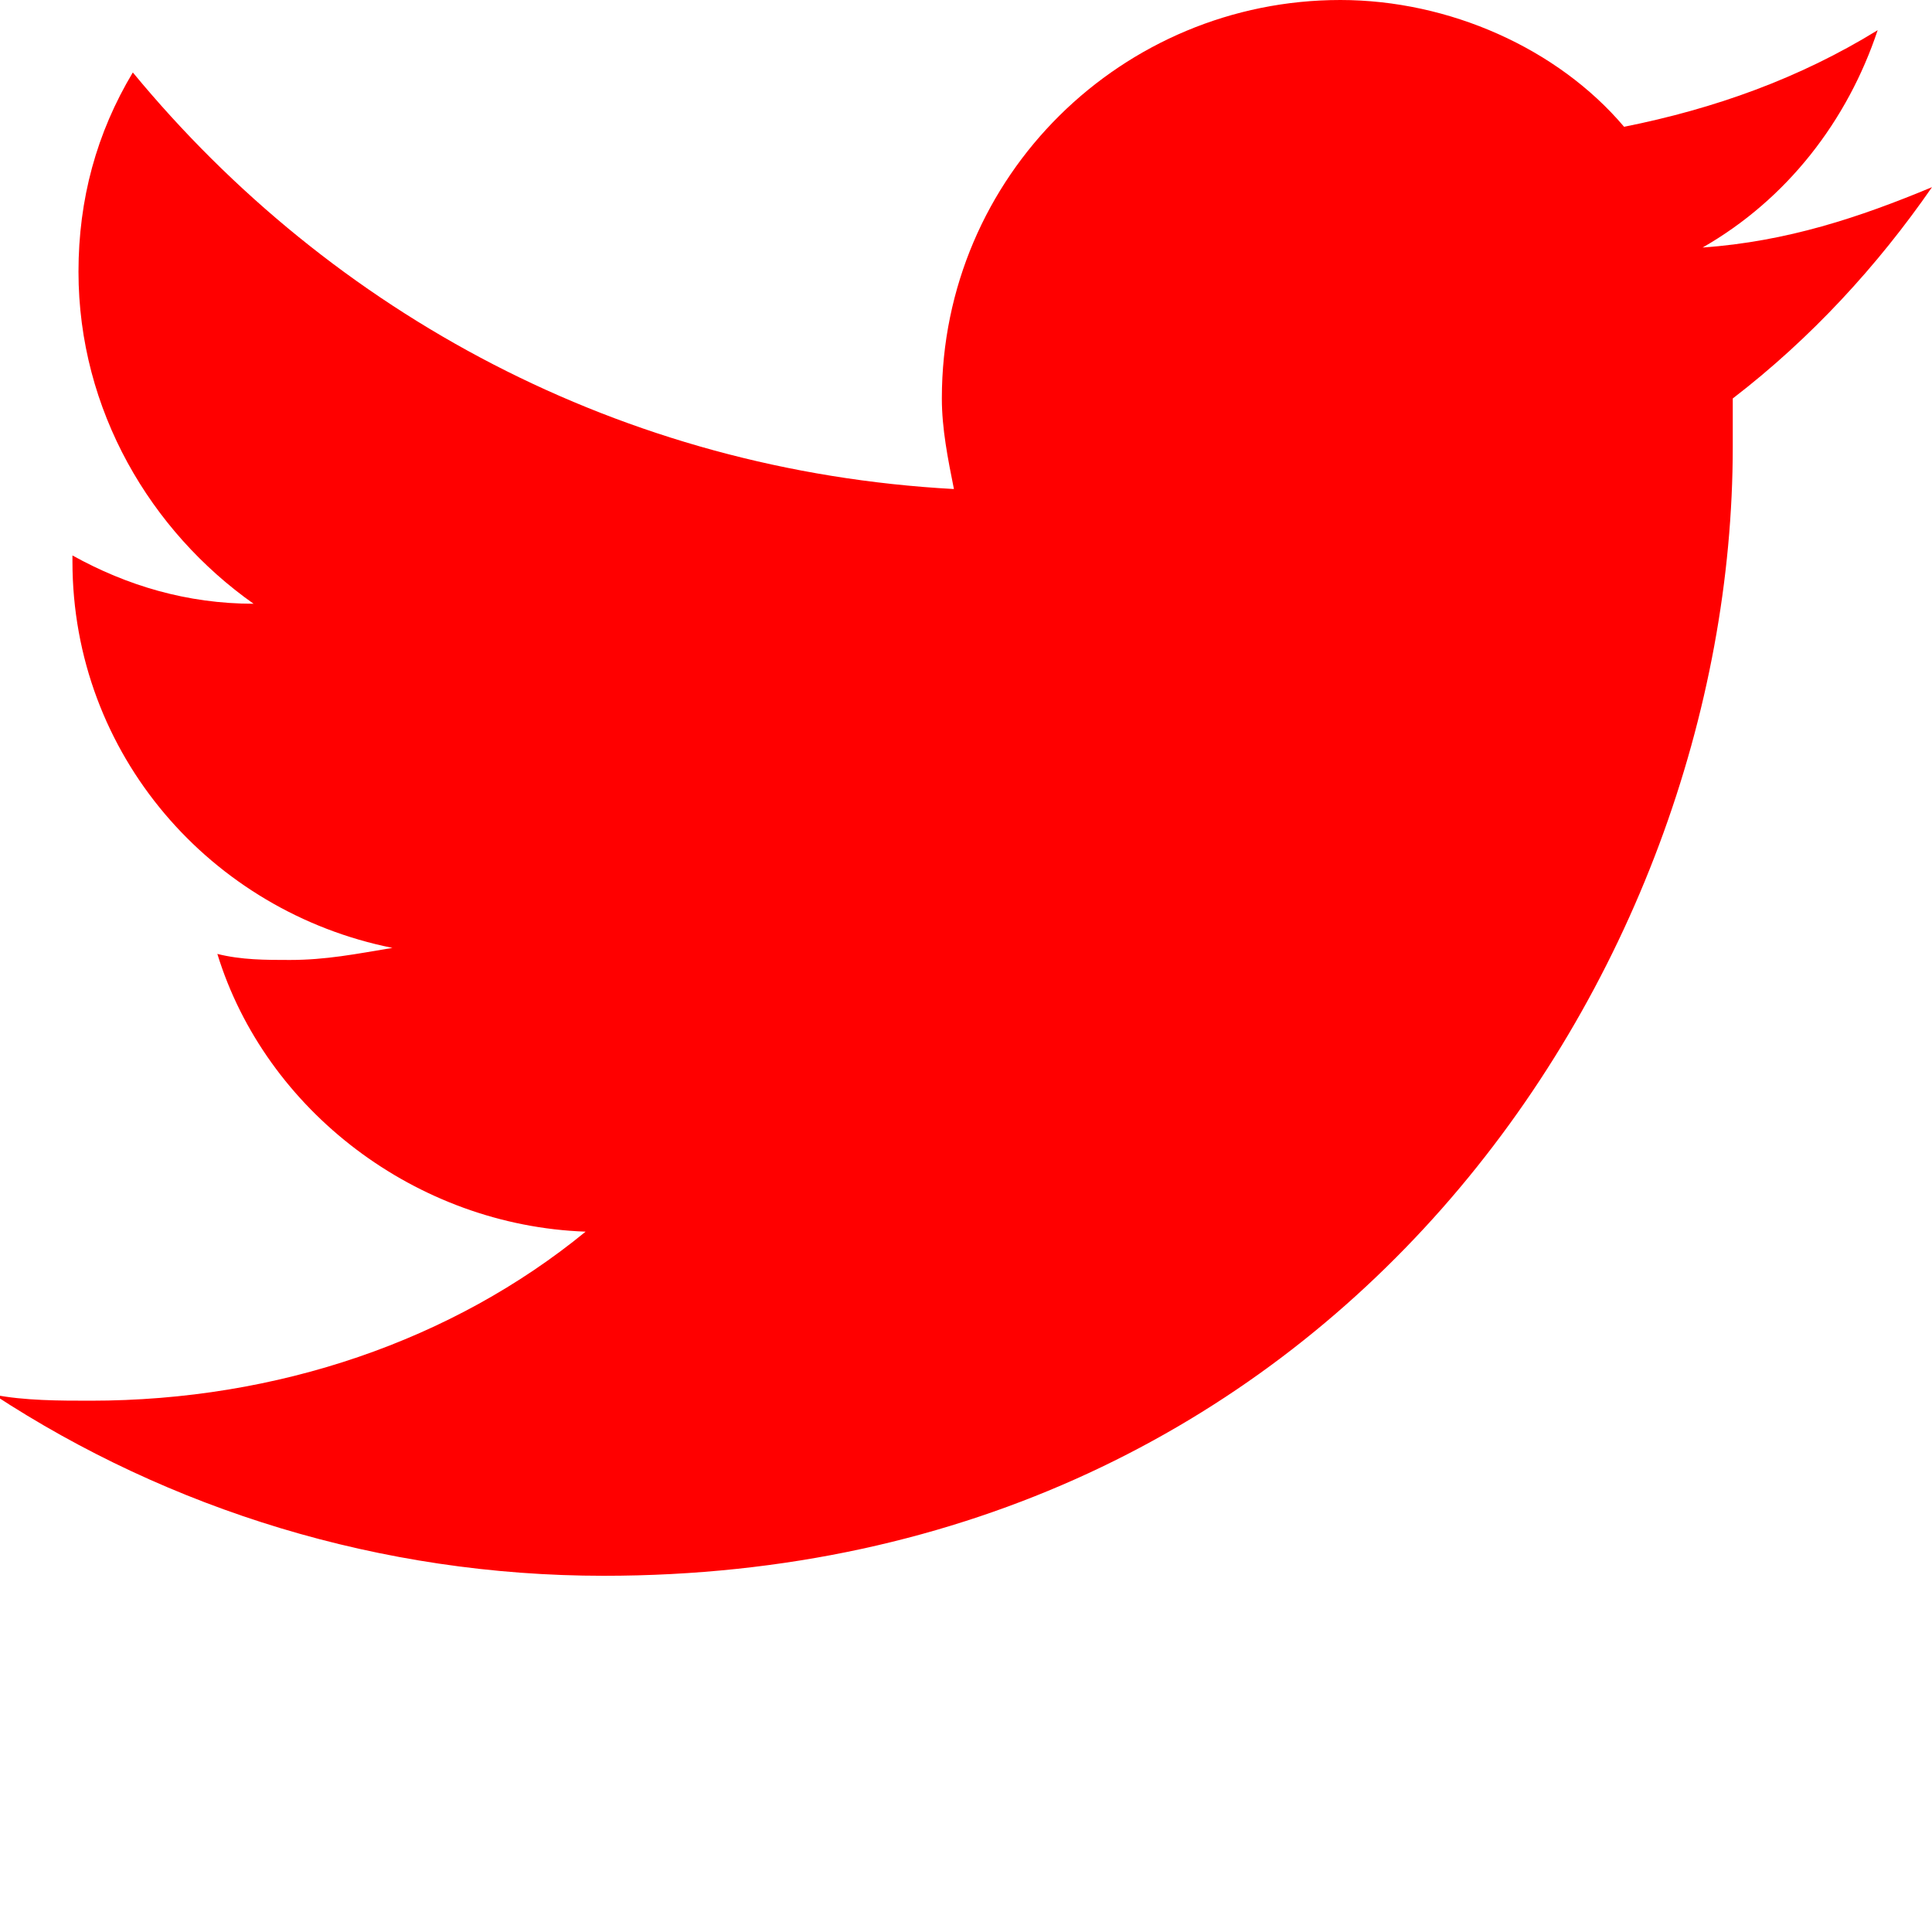
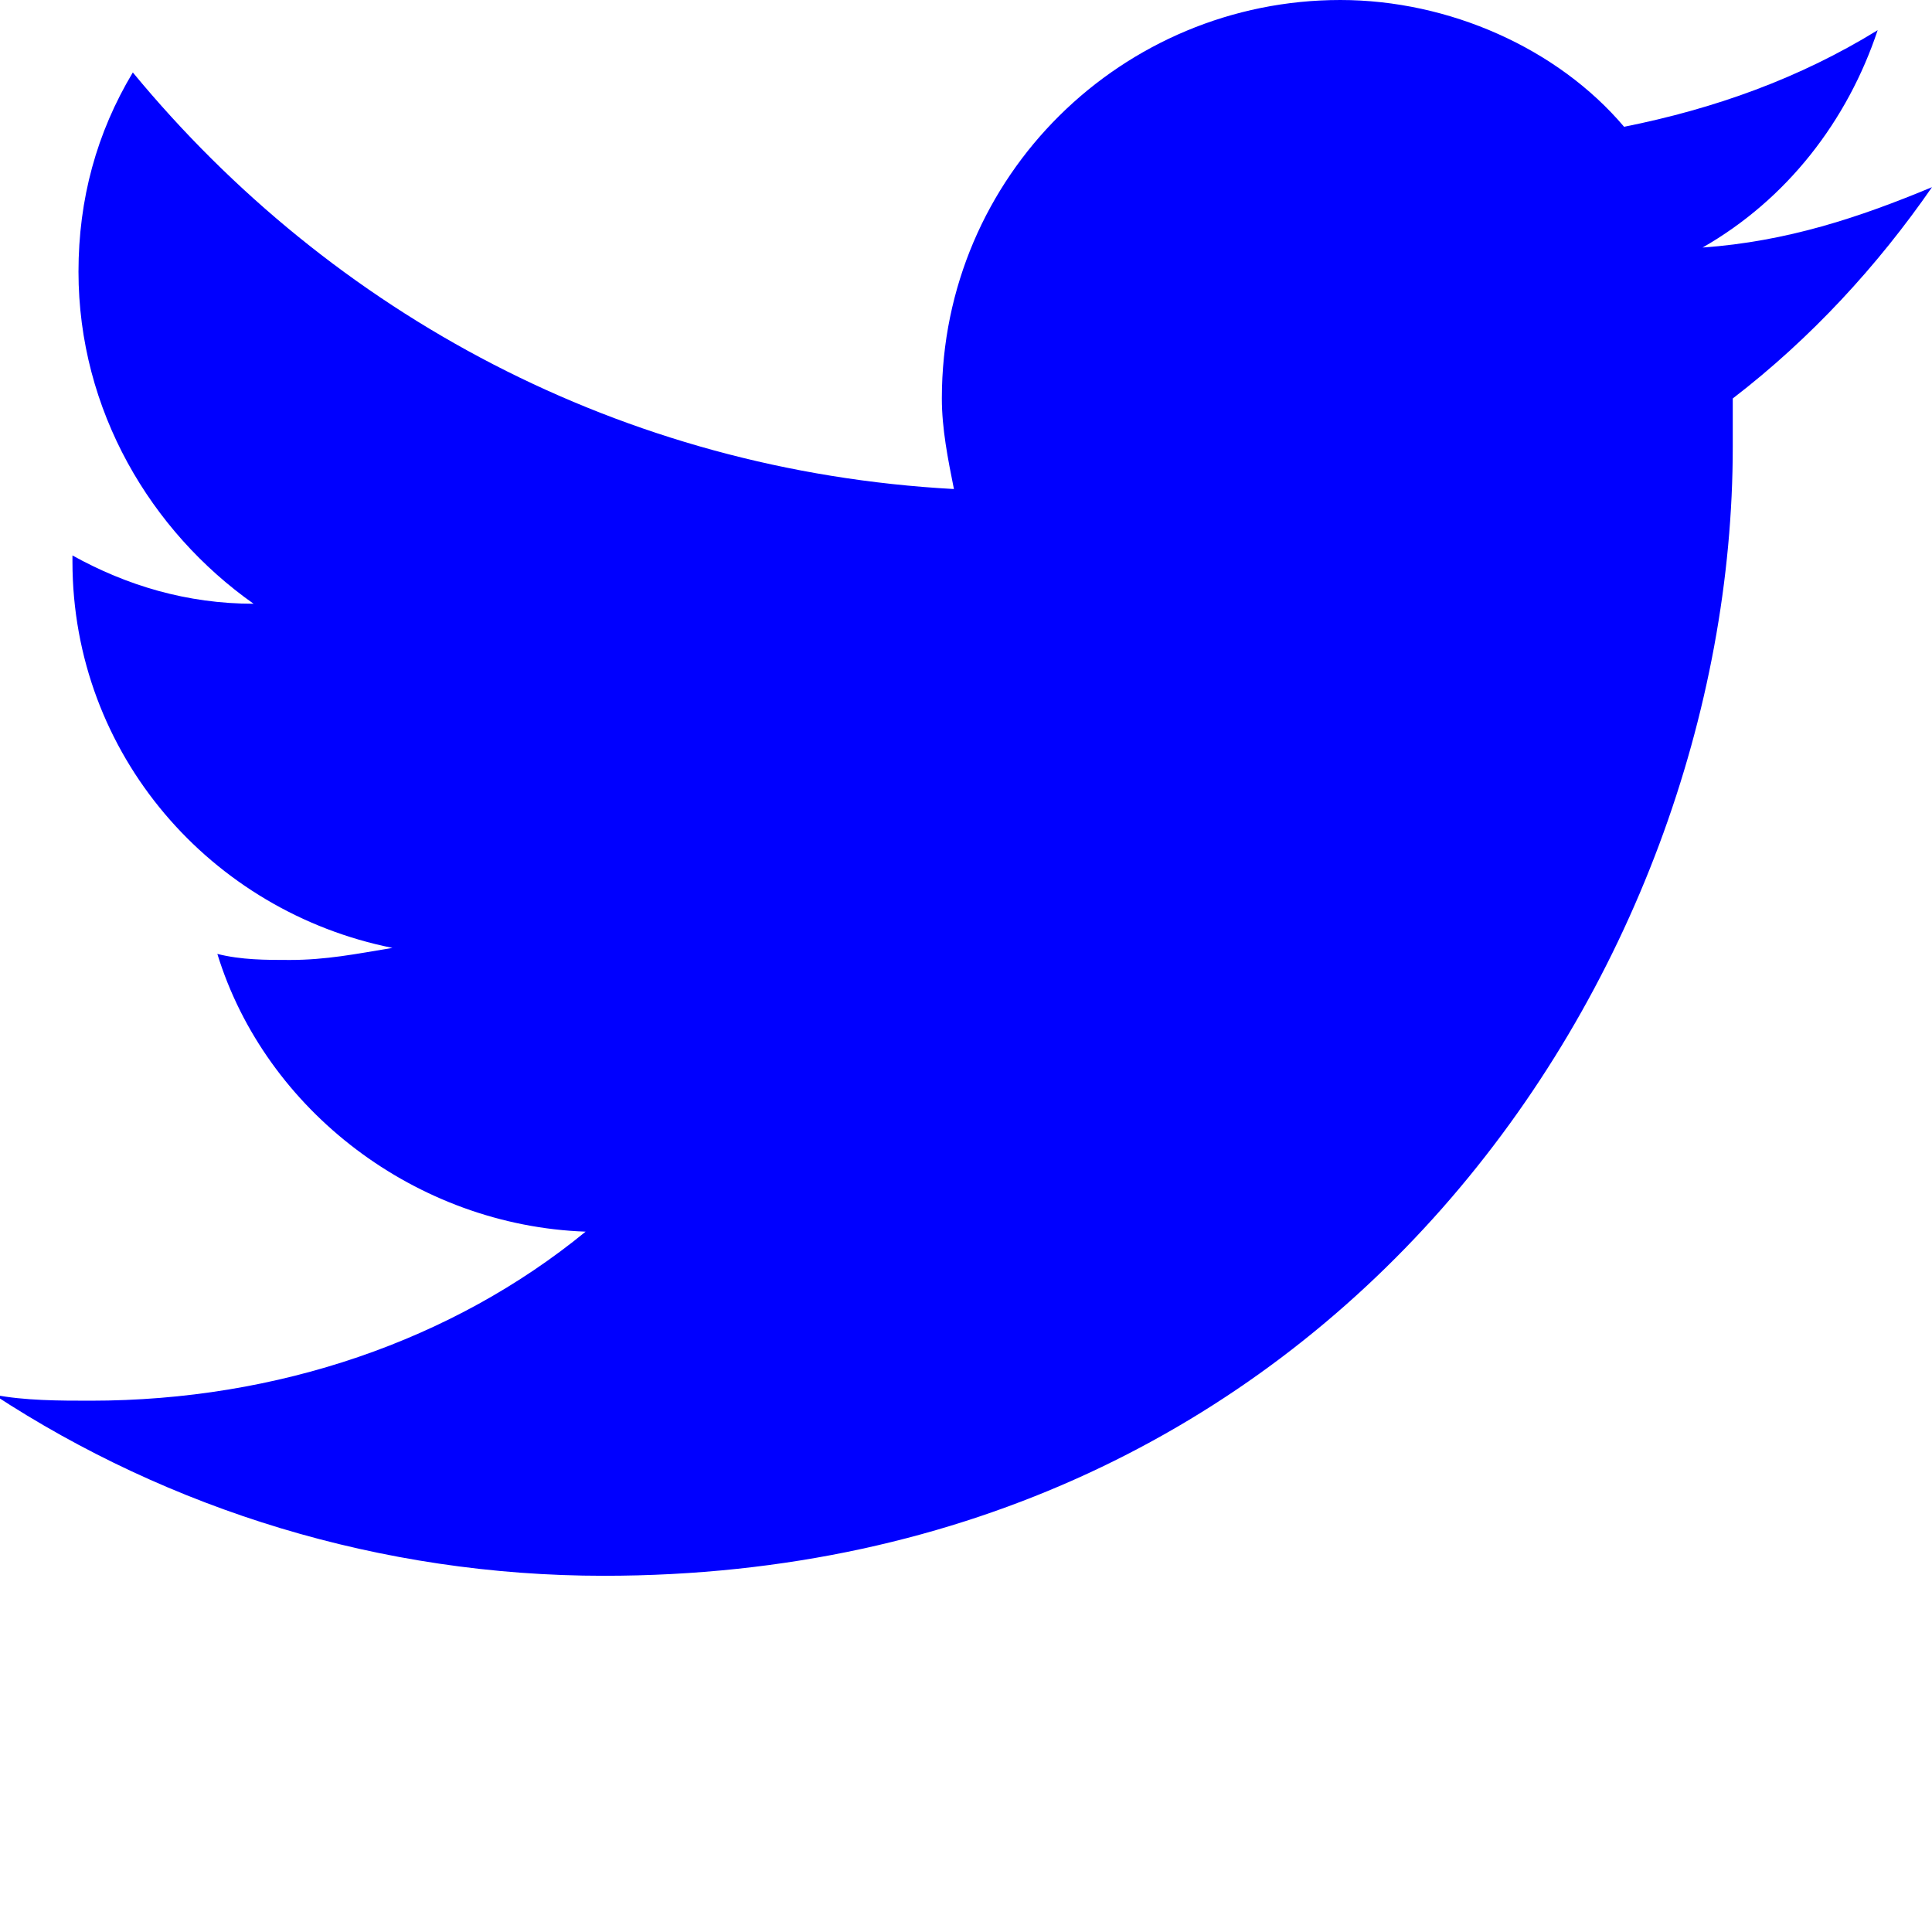
- <svg xmlns="http://www.w3.org/2000/svg" version="1.1" id="Layer_1" x="0px" y="0px" viewBox="0 0 32 32" style="enable-background:new 0 0 32 32;" xml:space="preserve">
-   <path fill="red" d="M32,3.1c-1.2,0.5-2.4,0.9-3.8,1c1.4-0.8,2.4-2.1,2.9-3.6c-1.3,0.8-2.7,1.3-4.2,1.6C25.8,0.8,24,0,22.2,0  c-3.6,0-6.6,2.9-6.6,6.6c0,0.5,0.1,1,0.2,1.5C10.3,7.8,5.5,5.2,2.2,1.2c-0.6,1-0.9,2.1-0.9,3.3c0,2.3,1.2,4.3,2.9,5.5  c-1.1,0-2.1-0.3-3-0.8c0,0,0,0.1,0,0.1c0,3.2,2.3,5.8,5.3,6.4c-0.6,0.1-1.1,0.2-1.7,0.2c-0.4,0-0.8,0-1.2-0.1  c0.8,2.6,3.3,4.5,6.1,4.6c-2.2,1.8-5.1,2.8-8.2,2.8c-0.5,0-1.1,0-1.6-0.1c2.9,1.9,6.4,3,10.1,3c12.1,0,18.7-10,18.7-18.7  c0-0.3,0-0.6,0-0.8C30,5.6,31.1,4.4,32,3.1z" />
+ <svg xmlns="http://www.w3.org/2000/svg" class="twitterIcon" version="1.1" id="Layer_1" x="40px" y="40px" viewBox="0 0 32 32" style="enable-background:new 0 0 32 32;" xml:space="preserve">
+   <path class="twitterIconFill" fill="blue" d="M32,3.1c-1.2,0.5-2.4,0.9-3.8,1c1.4-0.8,2.4-2.1,2.9-3.6c-1.3,0.8-2.7,1.3-4.2,1.6C25.8,0.8,24,0,22.2,0  c-3.6,0-6.6,2.9-6.6,6.6c0,0.5,0.1,1,0.2,1.5C10.3,7.8,5.5,5.2,2.2,1.2c-0.6,1-0.9,2.1-0.9,3.3c0,2.3,1.2,4.3,2.9,5.5  c-1.1,0-2.1-0.3-3-0.8c0,0,0,0.1,0,0.1c0,3.2,2.3,5.8,5.3,6.4c-0.6,0.1-1.1,0.2-1.7,0.2c-0.4,0-0.8,0-1.2-0.1  c0.8,2.6,3.3,4.5,6.1,4.6c-2.2,1.8-5.1,2.8-8.2,2.8c-0.5,0-1.1,0-1.6-0.1c2.9,1.9,6.4,3,10.1,3c12.1,0,18.7-10,18.7-18.7  c0-0.3,0-0.6,0-0.8C30,5.6,31.1,4.4,32,3.1z" />
</svg>
